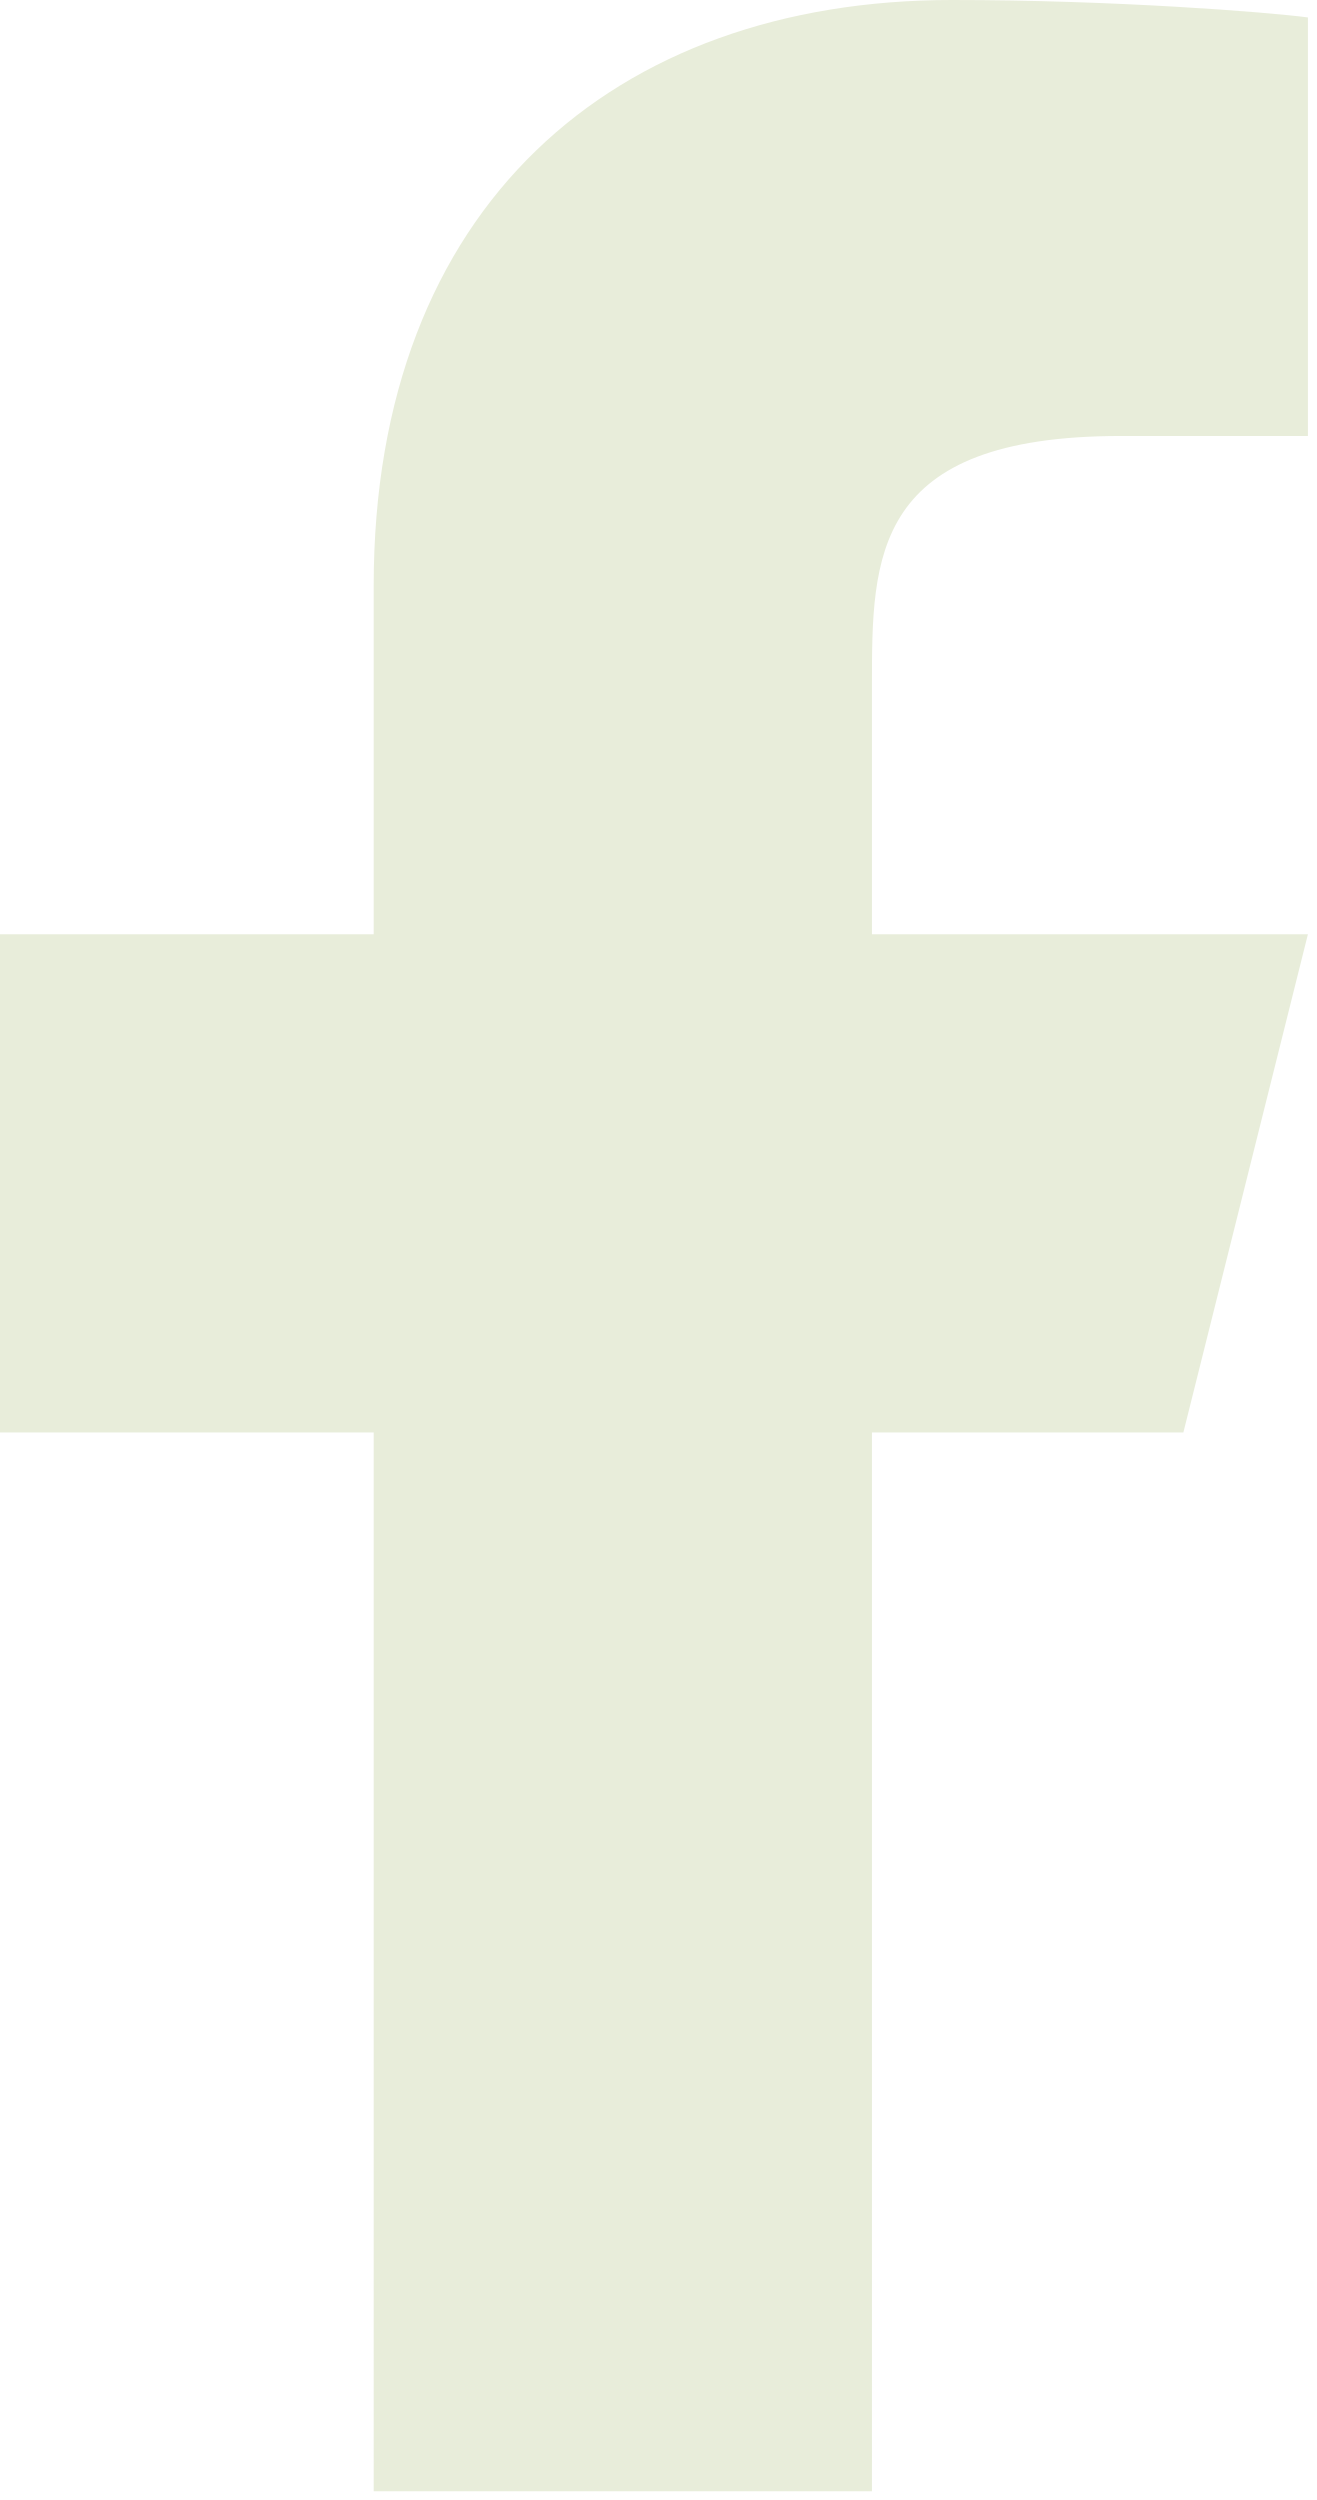
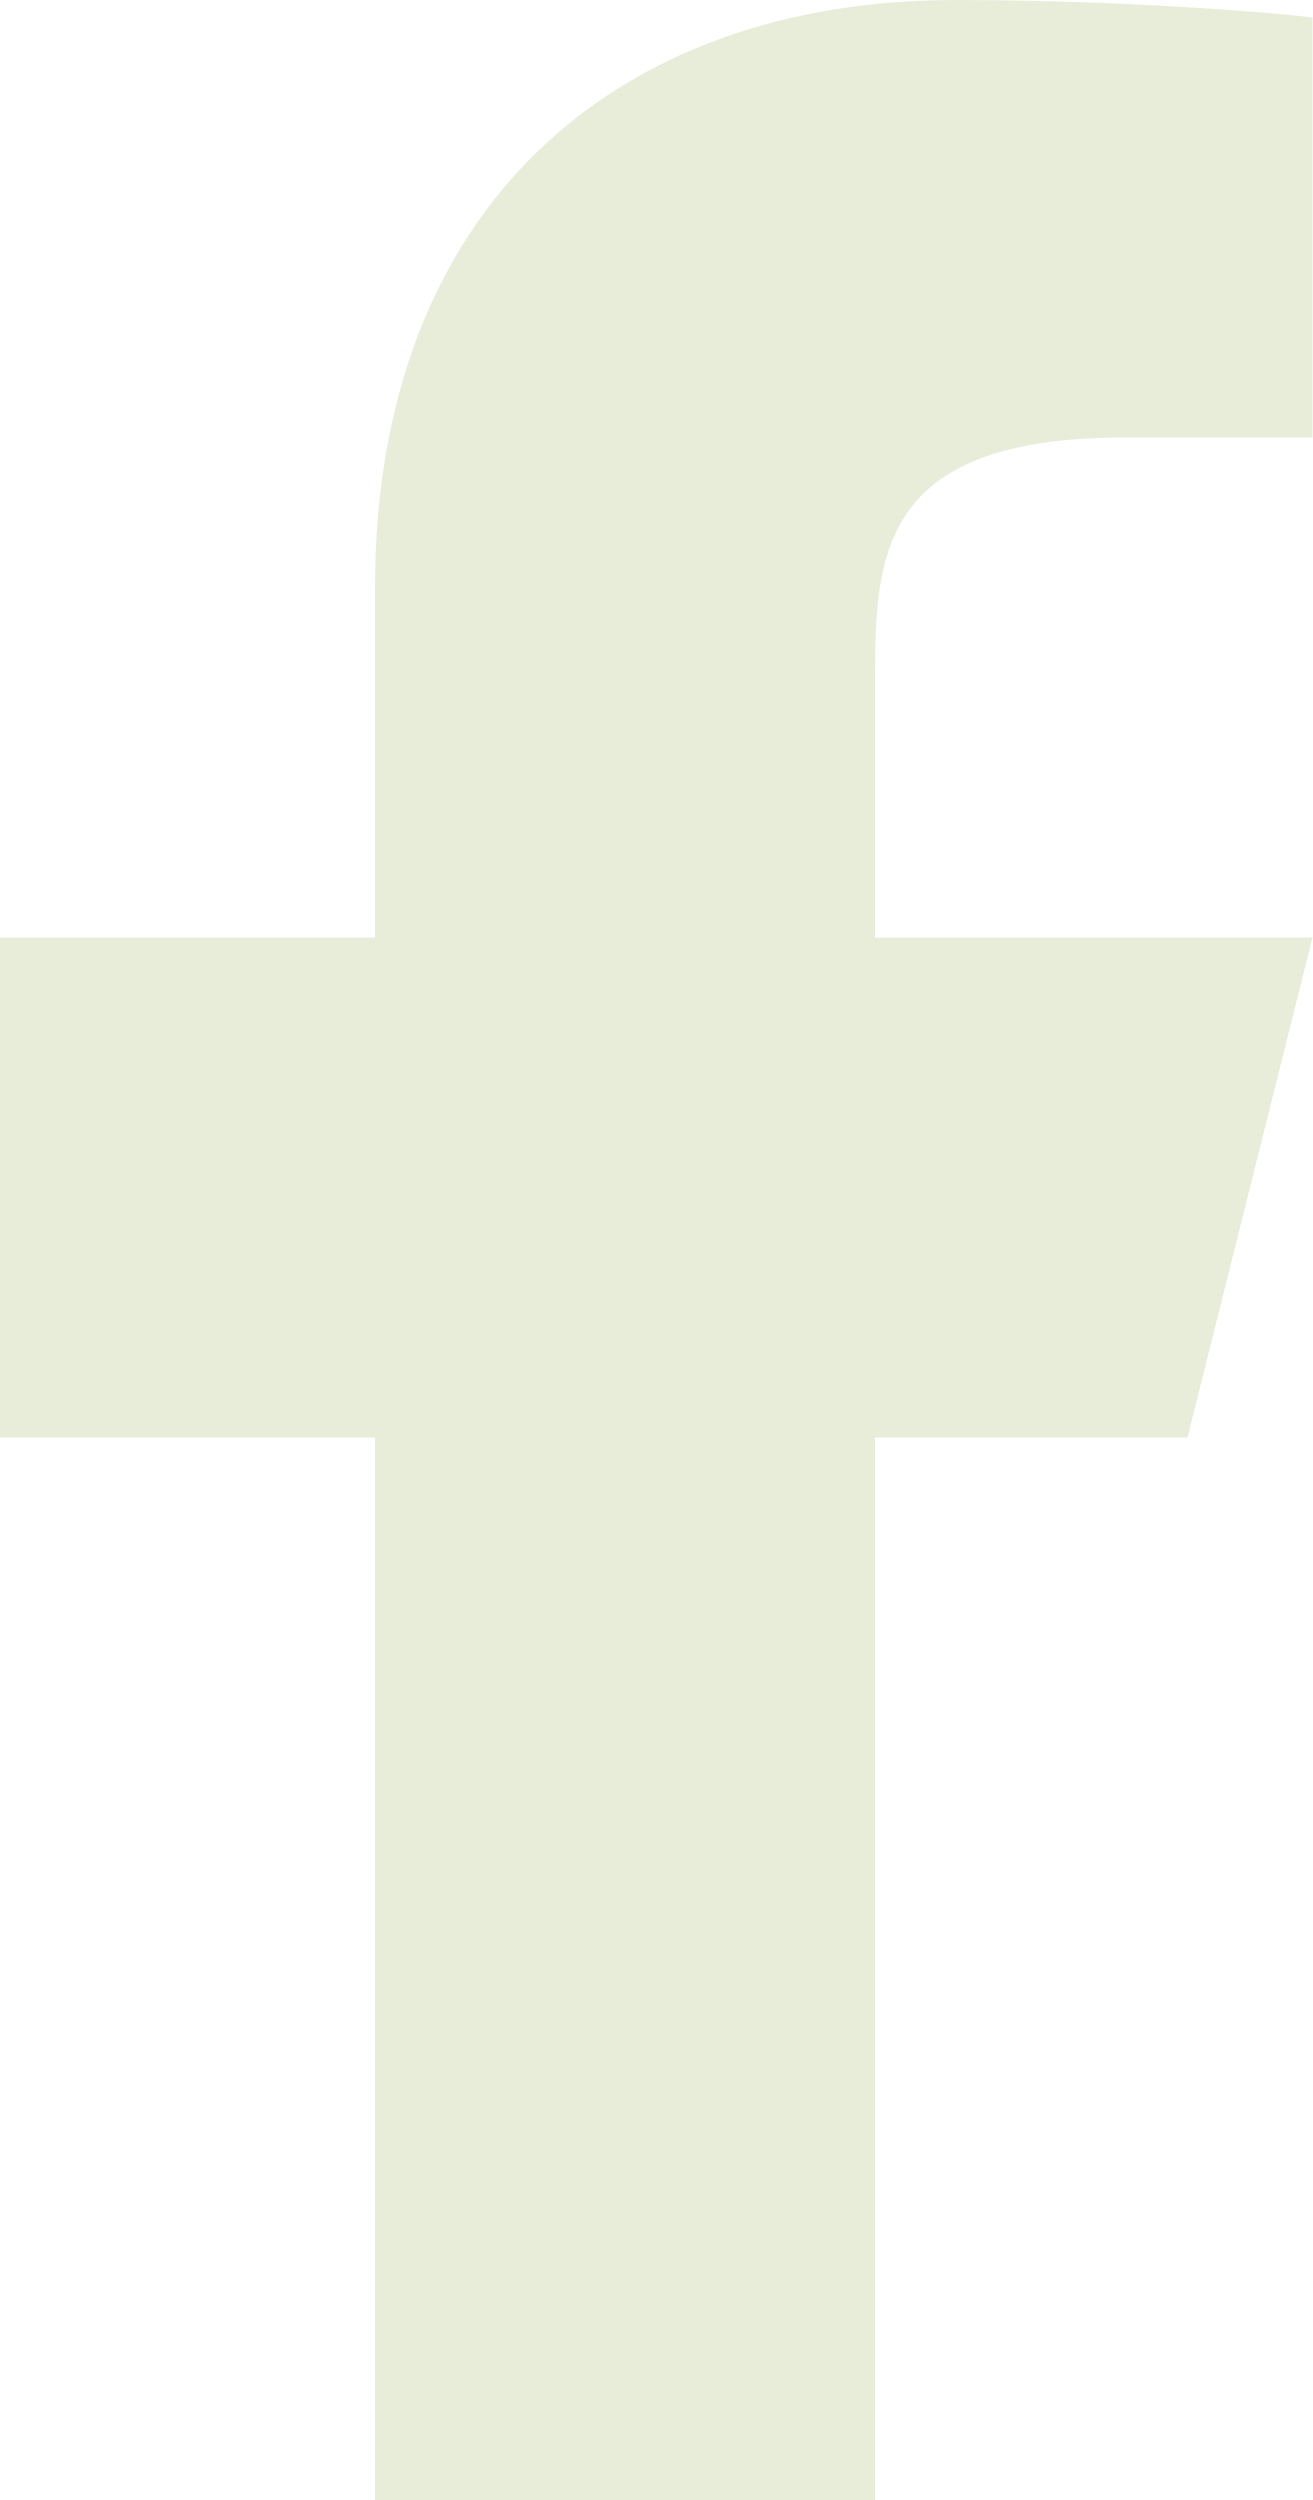
- <svg xmlns="http://www.w3.org/2000/svg" width="139" height="264" viewBox="0 0 139 264" fill="none">
-   <path d="M92.078 151.271H124.963L138.117 98.655H92.078V72.347C92.078 58.798 92.078 46.039 118.386 46.039H138.117V1.842C133.829 1.276 117.636 0 100.536 0C64.823 0 39.462 21.796 39.462 61.824V98.655H0V151.271H39.462V263.08H92.078V151.271Z" fill="#E8EDDA" />
+ <svg xmlns="http://www.w3.org/2000/svg" width="21" height="40" viewBox="0 0 21 40" fill="none">
+   <path d="M14 23H19L21 15H14V11C14 8.94 14 7 18 7H21V0.28C20.348 0.194 17.886 0 15.286 0C9.856 0 6 3.314 6 9.4V15H0V23H6V40H14V23Z" fill="#E8EDDA" />
</svg>
